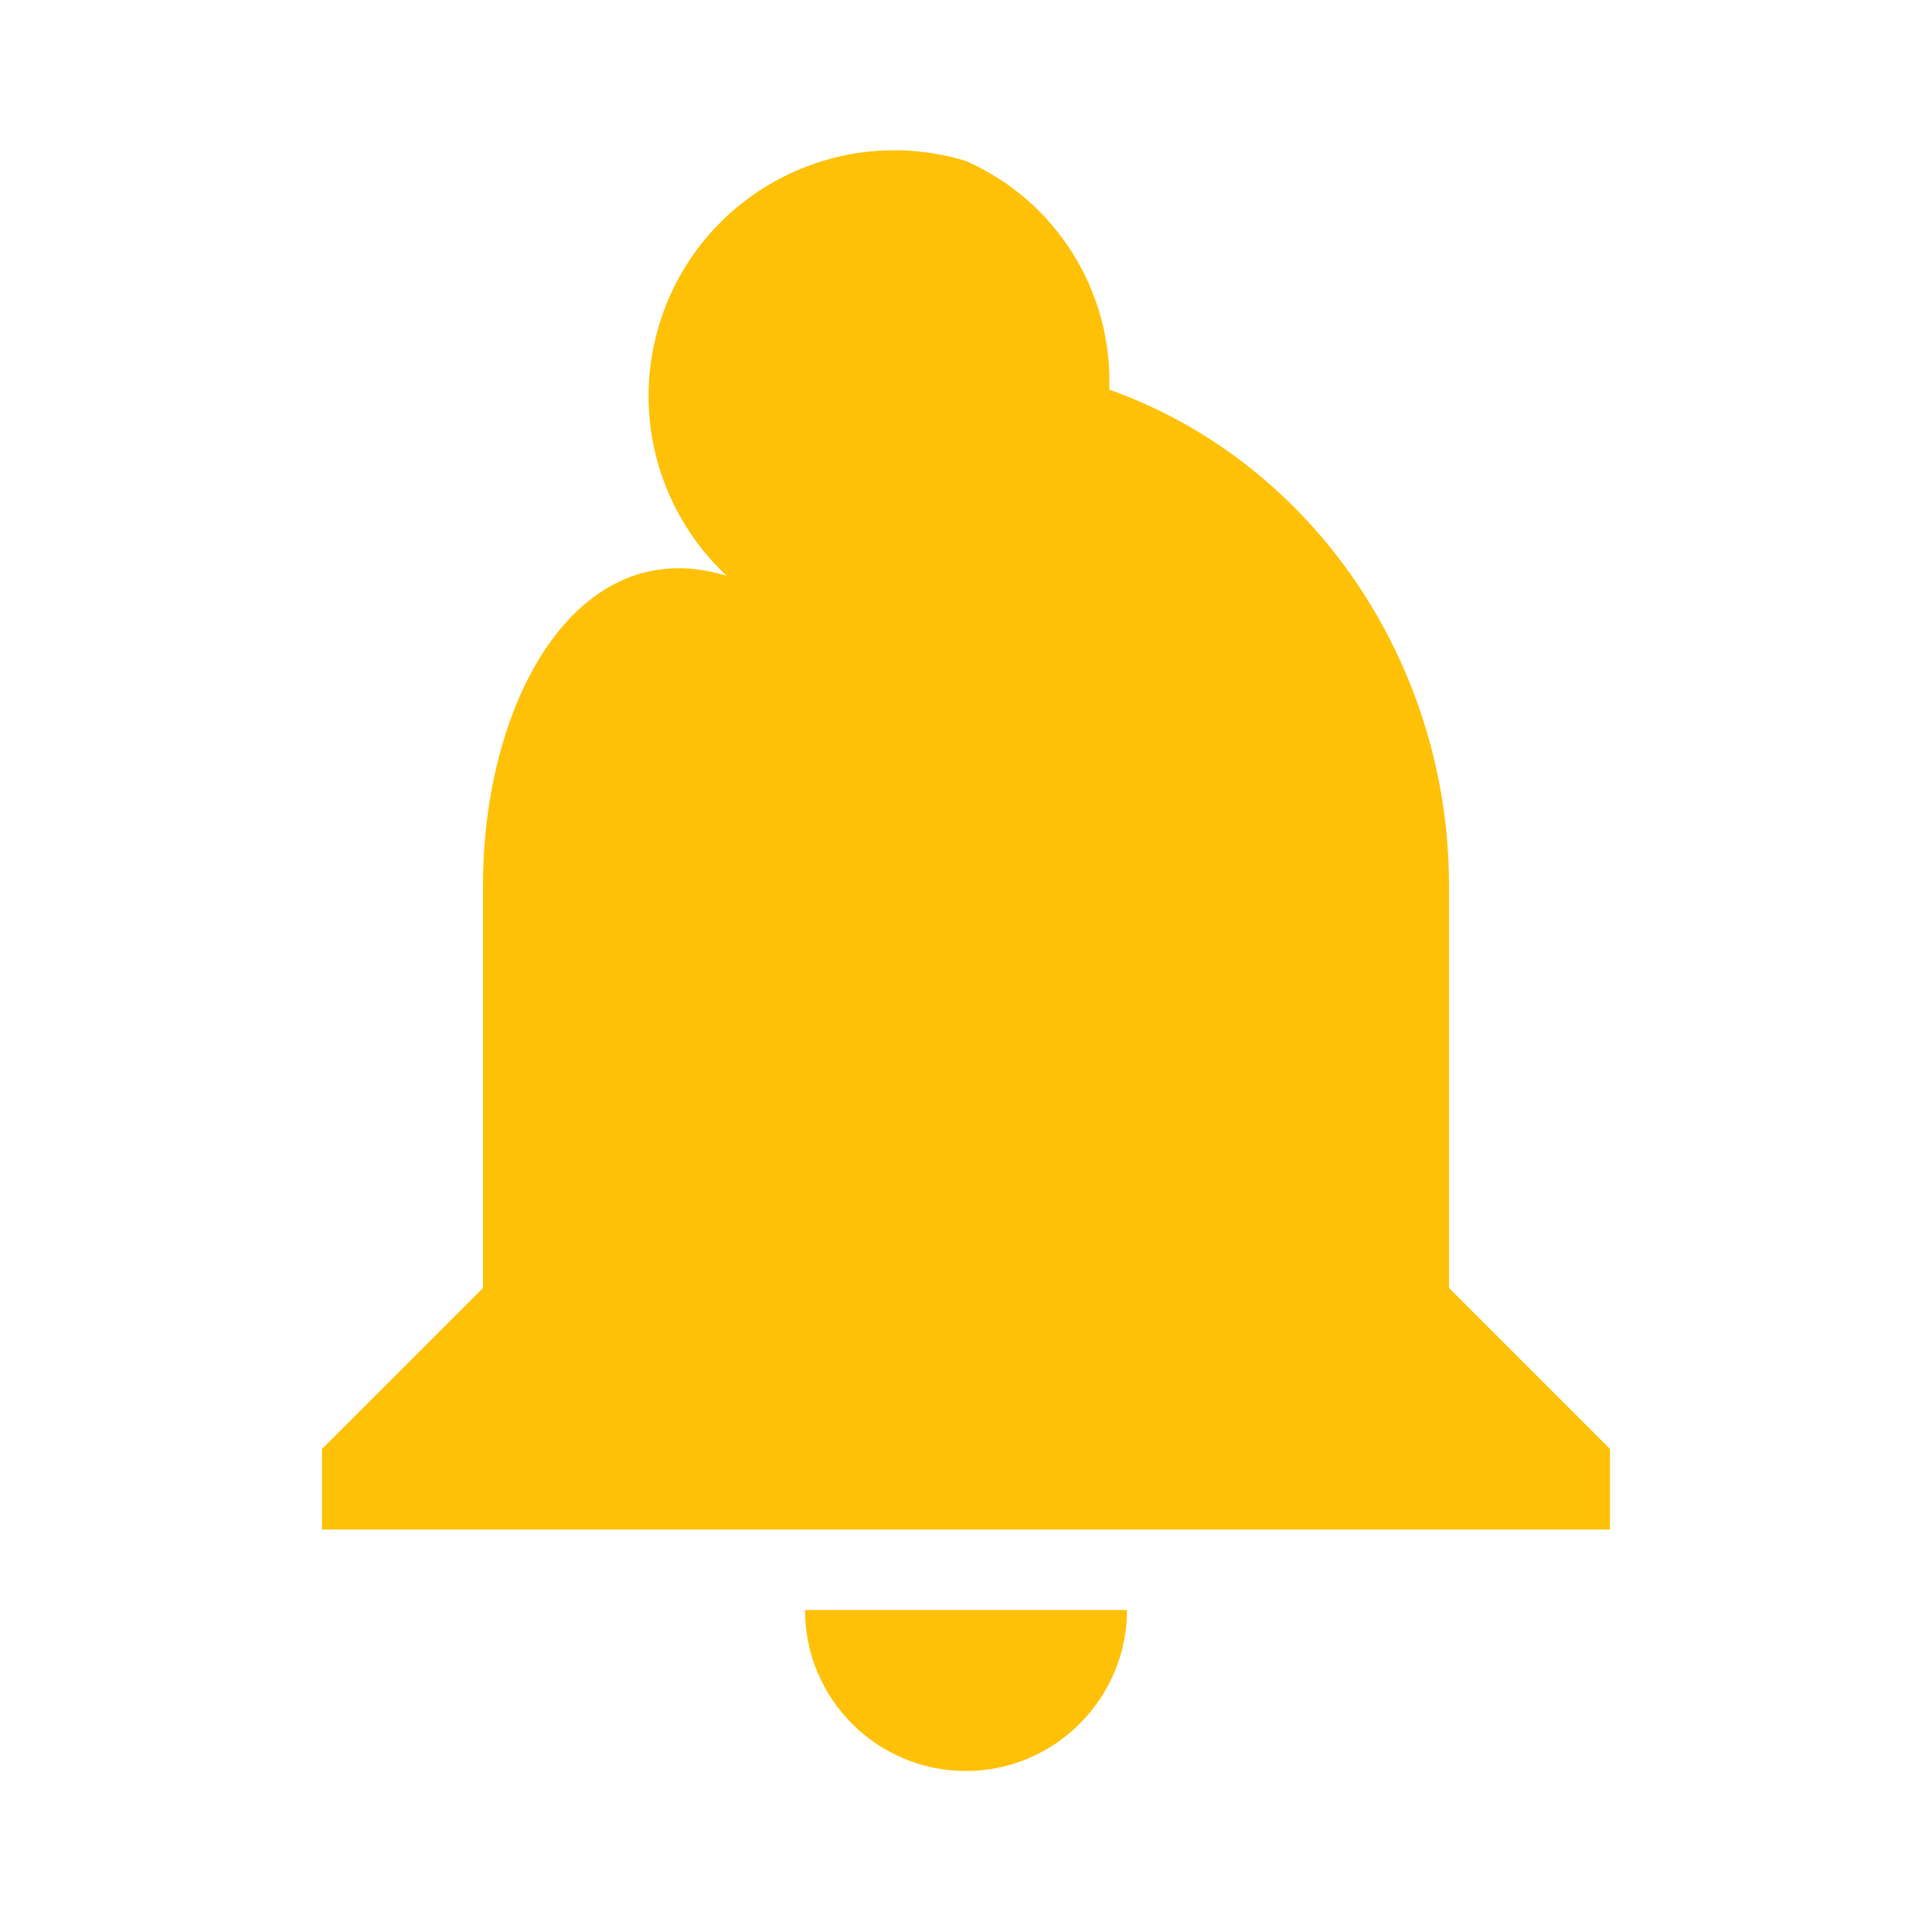
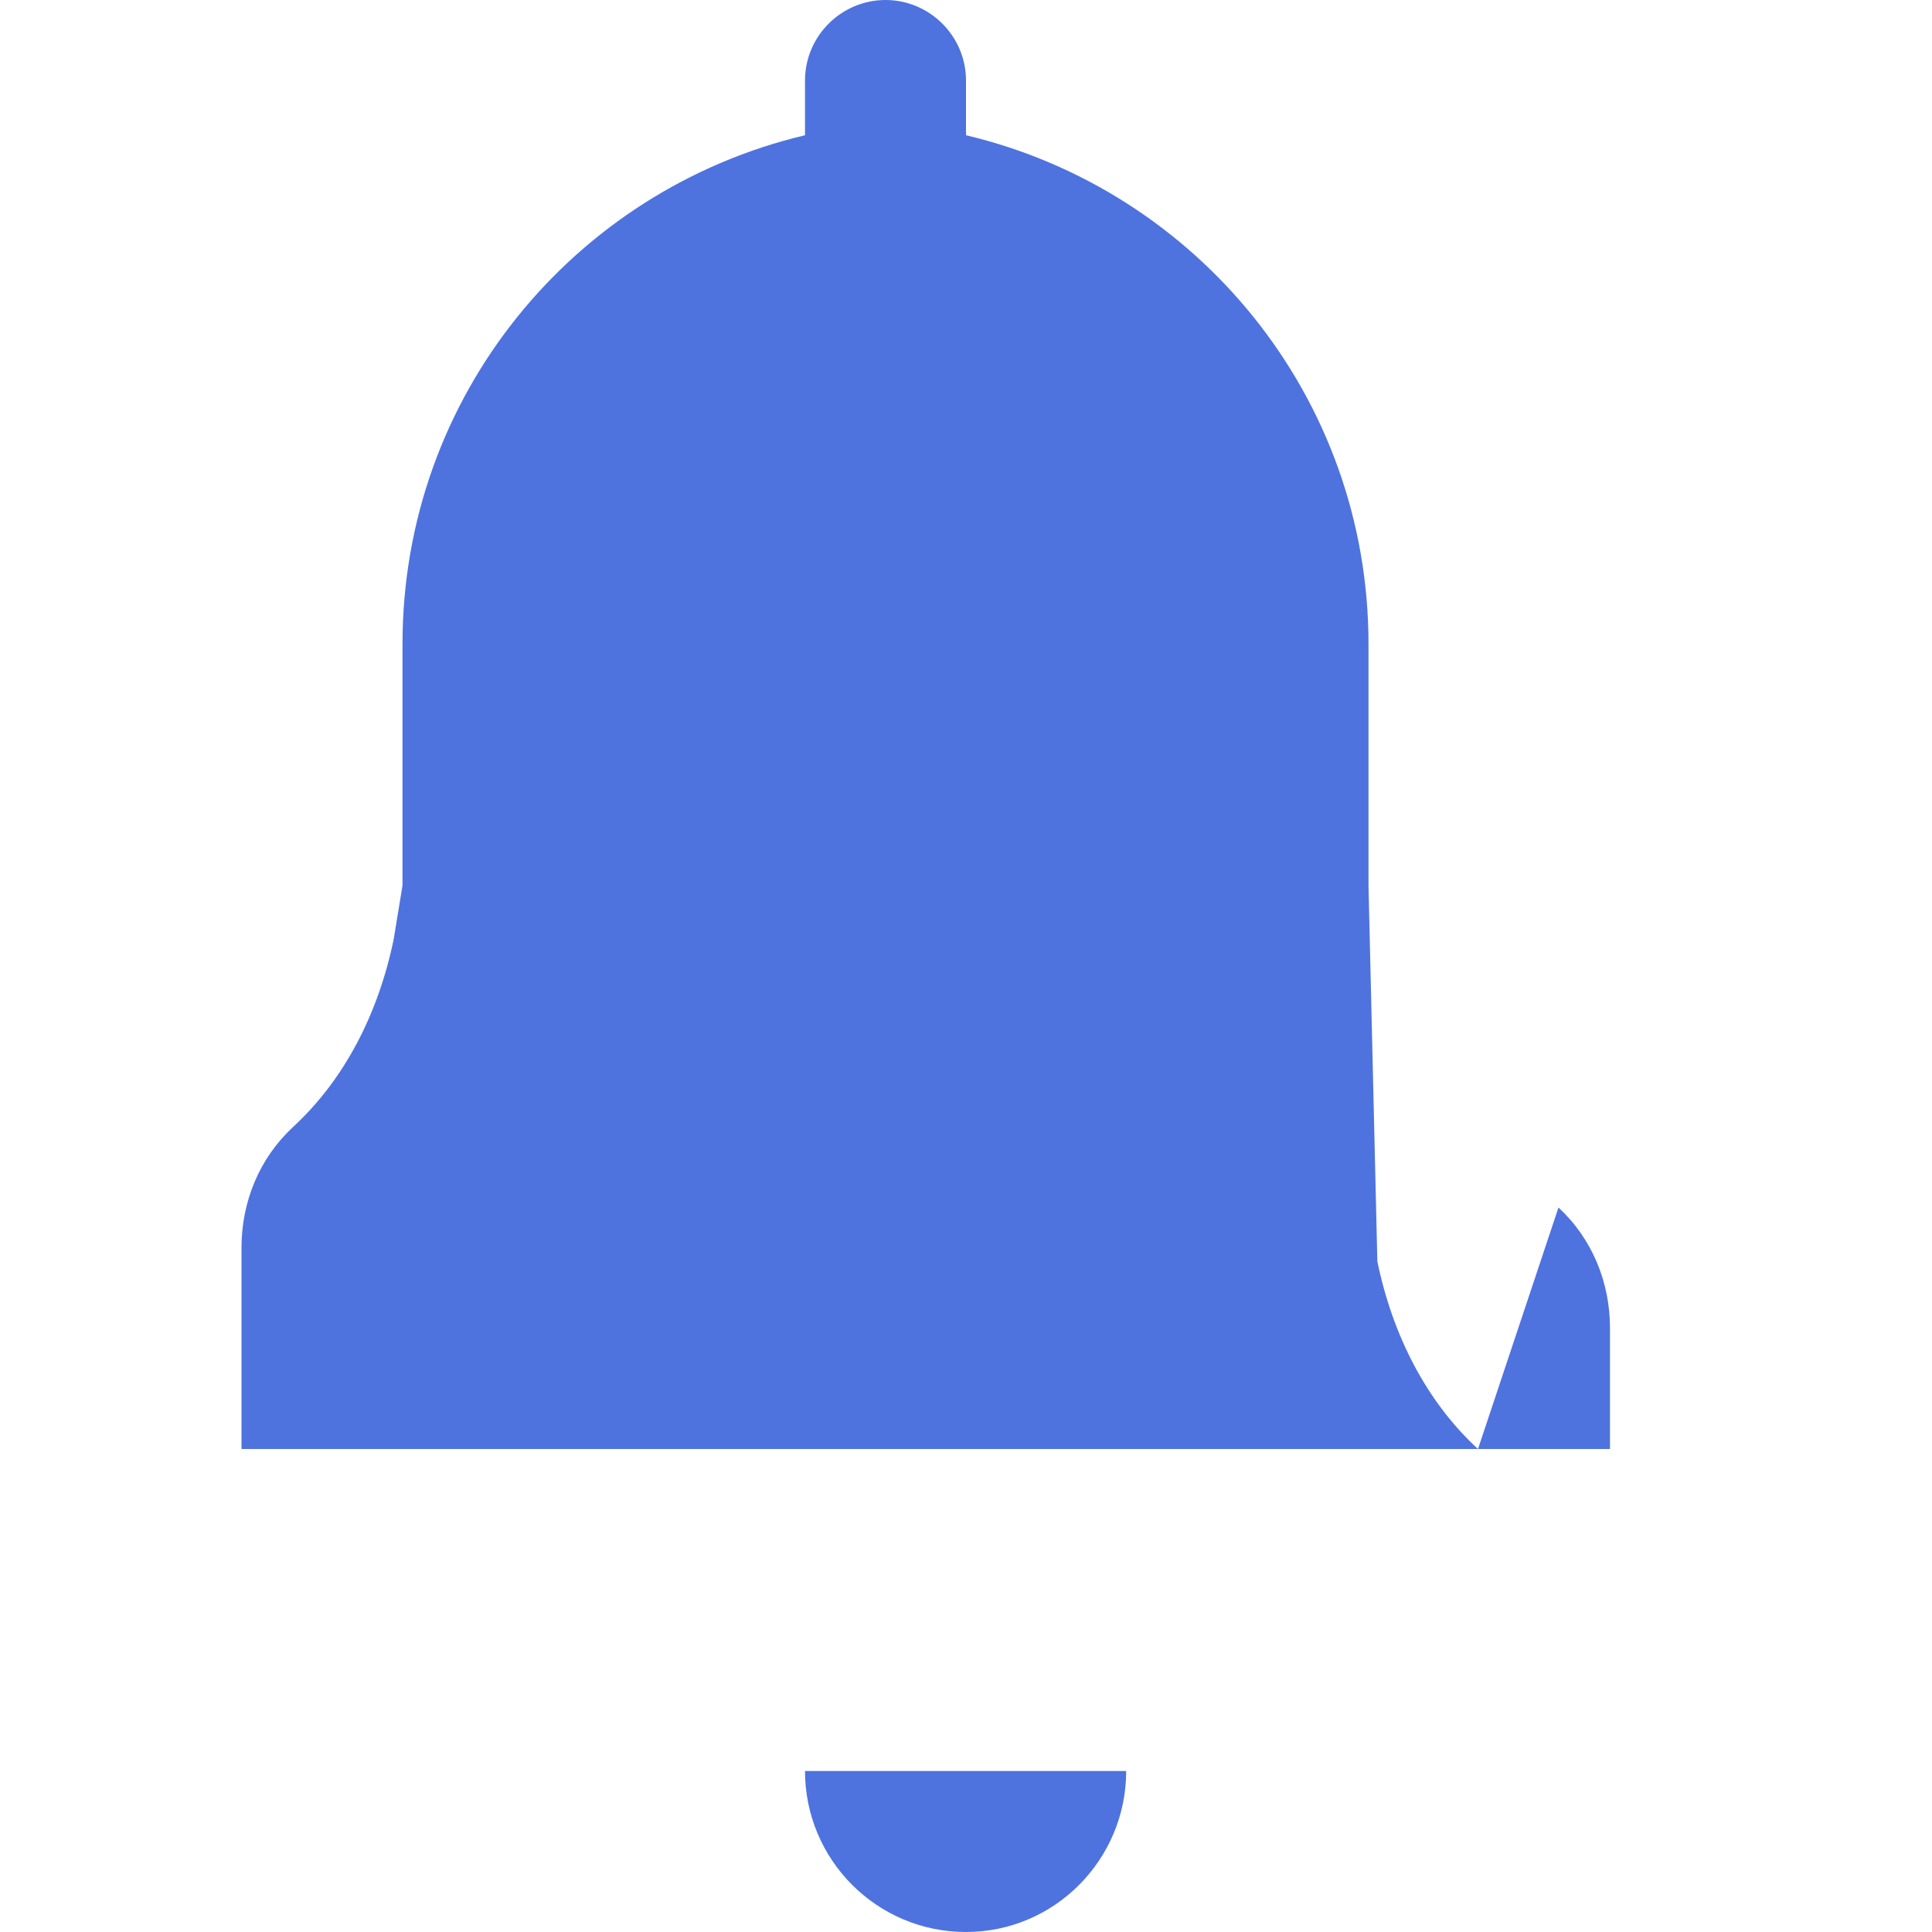
- <svg xmlns="http://www.w3.org/2000/svg" fill="#ffc107" height="24" viewBox="0 0 24 24" width="24">
-   <path d="M0 0h24v24H0V0z" fill="none" />
-   <path d="M12 22c1.1 0 2-.9 2-2h-4a2 2 0 002 2zm6-6v-5c0-2.76-1.69-5.26-4.22-6.16A2.99 2.99 0 0012 2a2.99 2.99 0 00-1.78 5.84C7.69 5.74 6 8.24 6 11v5l-2 2v1h16v-1l-2-2z" />
+ <svg xmlns="http://www.w3.org/2000/svg" height="24" width="24" fill="#4e73df" viewBox="0 0 24 24">
+   <path d="M12 24c1.1 0 1.99-.9 1.99-2H10c0 1.1.89 2 2 2zm6.36-6c-.64-.59-1.06-1.41-1.25-2.33L17 11V8c0-3.07-2.13-5.64-5-6.32V1c0-.55-.45-1-1-1s-1 .45-1 1v.68C7.13 2.36 5 4.92 5 8v3l-.11.67c-.19.92-.61 1.74-1.25 2.33-.42.39-.64.93-.64 1.5V18h17v-1.5c0-.57-.22-1.11-.64-1.5z" />
</svg>
